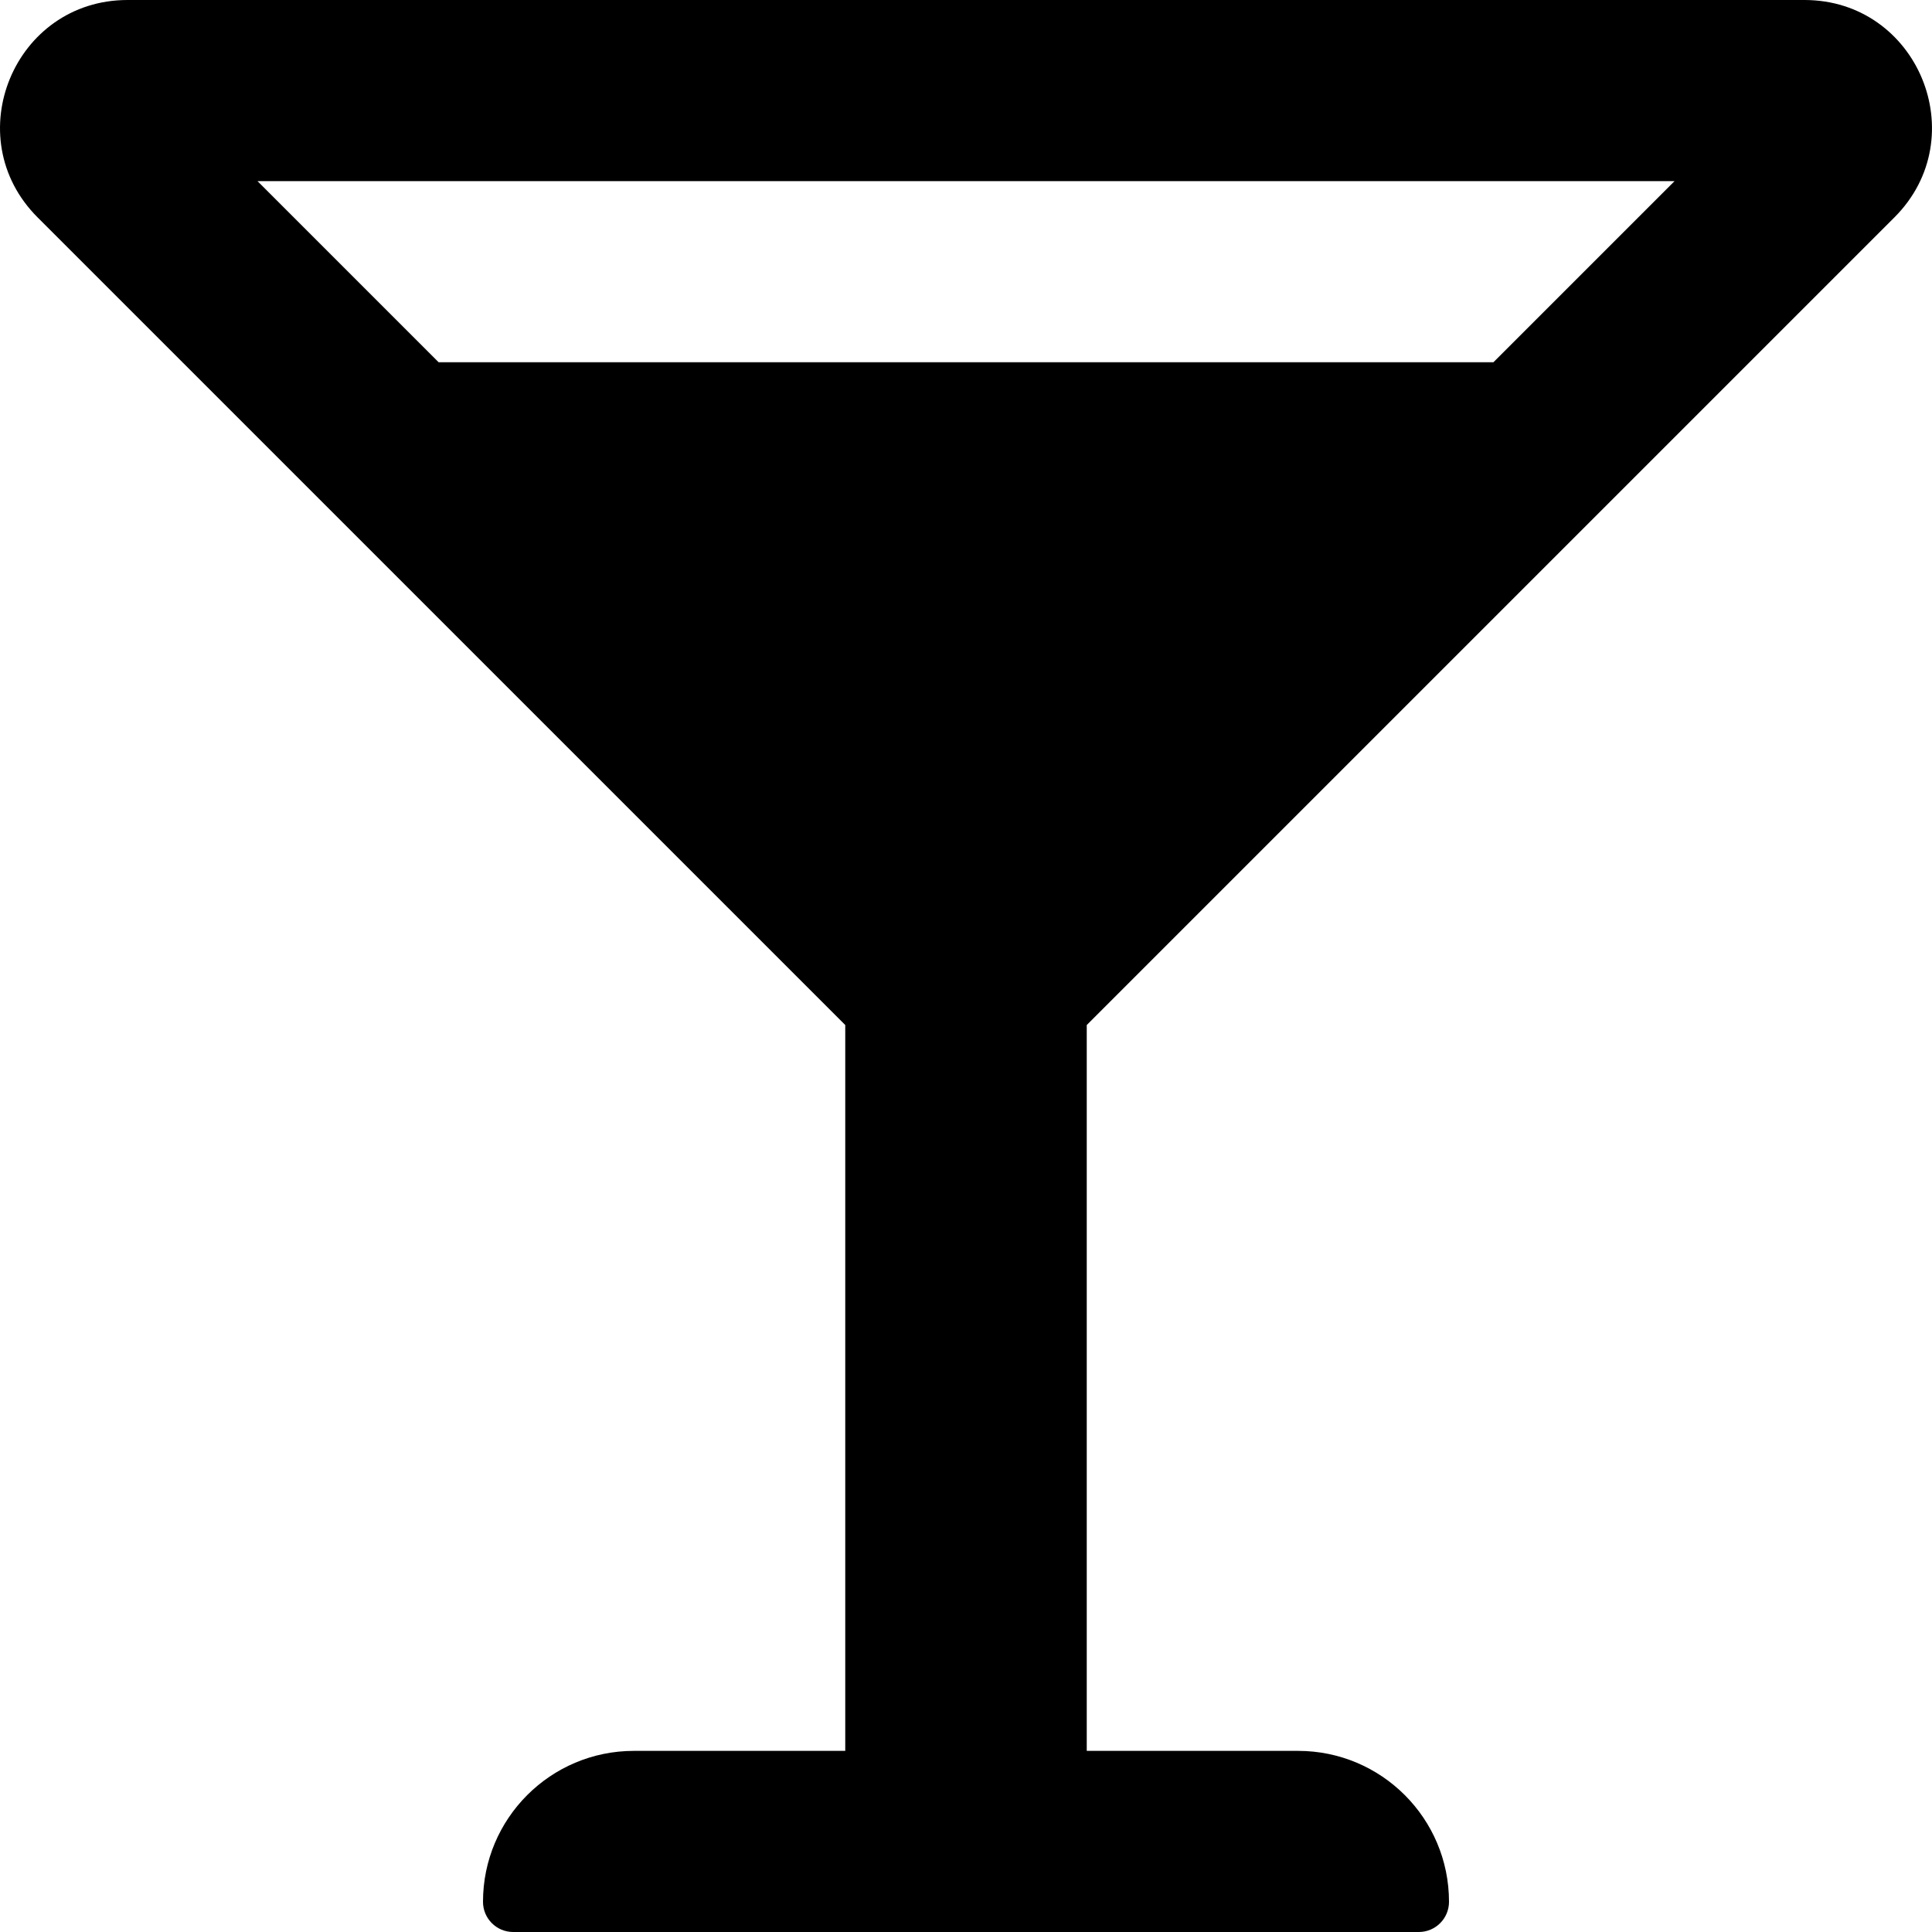
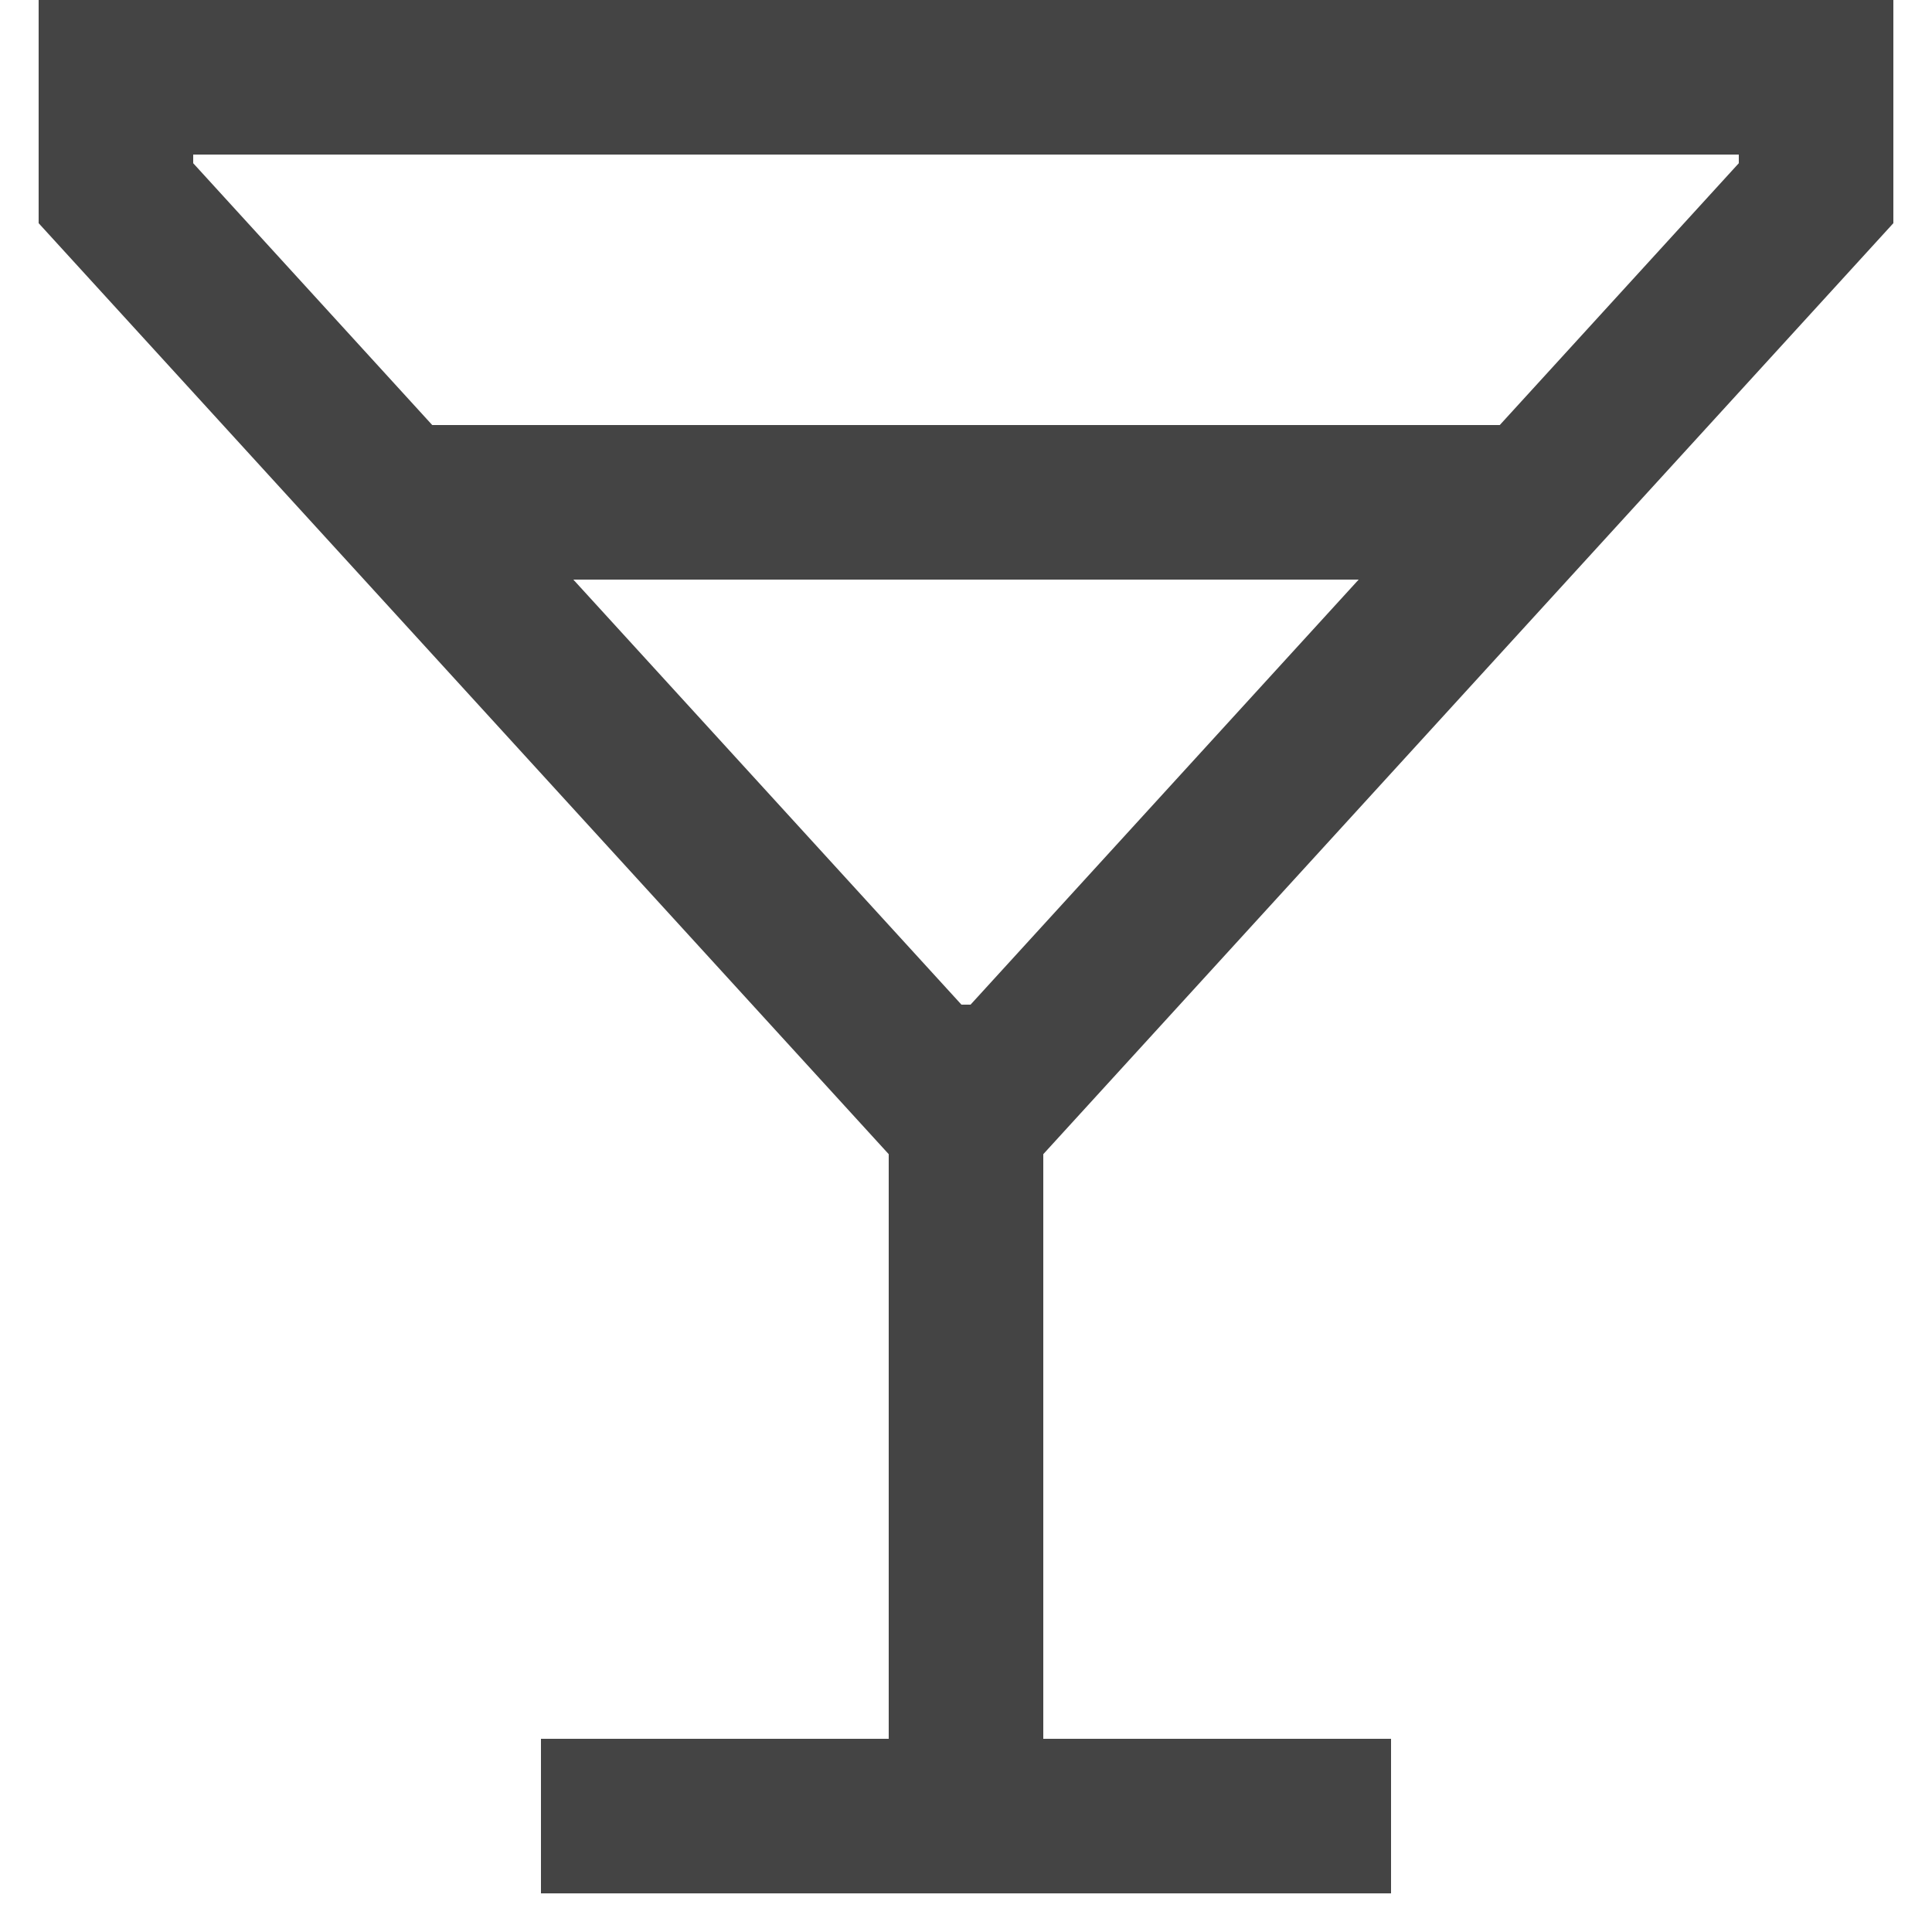
- <svg xmlns="http://www.w3.org/2000/svg" aria-hidden="true" focusable="false" data-prefix="fas" data-icon="glass-martini-alt" class="svg-inline--fa fa-glass-martini-alt fa-w-16" role="img" viewBox="0 0 512 512">
-   <path fill="currentColor" d="M502.05 57.6C523.3 36.34 508.25 0 478.2 0H33.8C3.75 0-11.3 36.34 9.95 57.6L224 271.64V464h-56c-22.09 0-40 17.91-40 40 0 4.42 3.58 8 8 8h240c4.42 0 8-3.58 8-8 0-22.09-17.91-40-40-40h-56V271.64L502.05 57.6zM443.77 48l-48 48H116.24l-48-48h375.53z" />
+ <svg xmlns="http://www.w3.org/2000/svg" width="25" height="25" viewBox="0 0 25 25" fill="none">
+   <path d="M11.5 22.5H7V24.5H18V22.5H13.5V14.935L24.5 2.888V0H0.5V2.888L11.5 14.935V22.5ZM2.5 2.112V2H22.5V2.112L19.407 5.5H5.593L2.5 2.112ZM7.419 7.5H17.581L12.559 13H12.441L7.419 7.5Z" fill="#444444" />
</svg>
